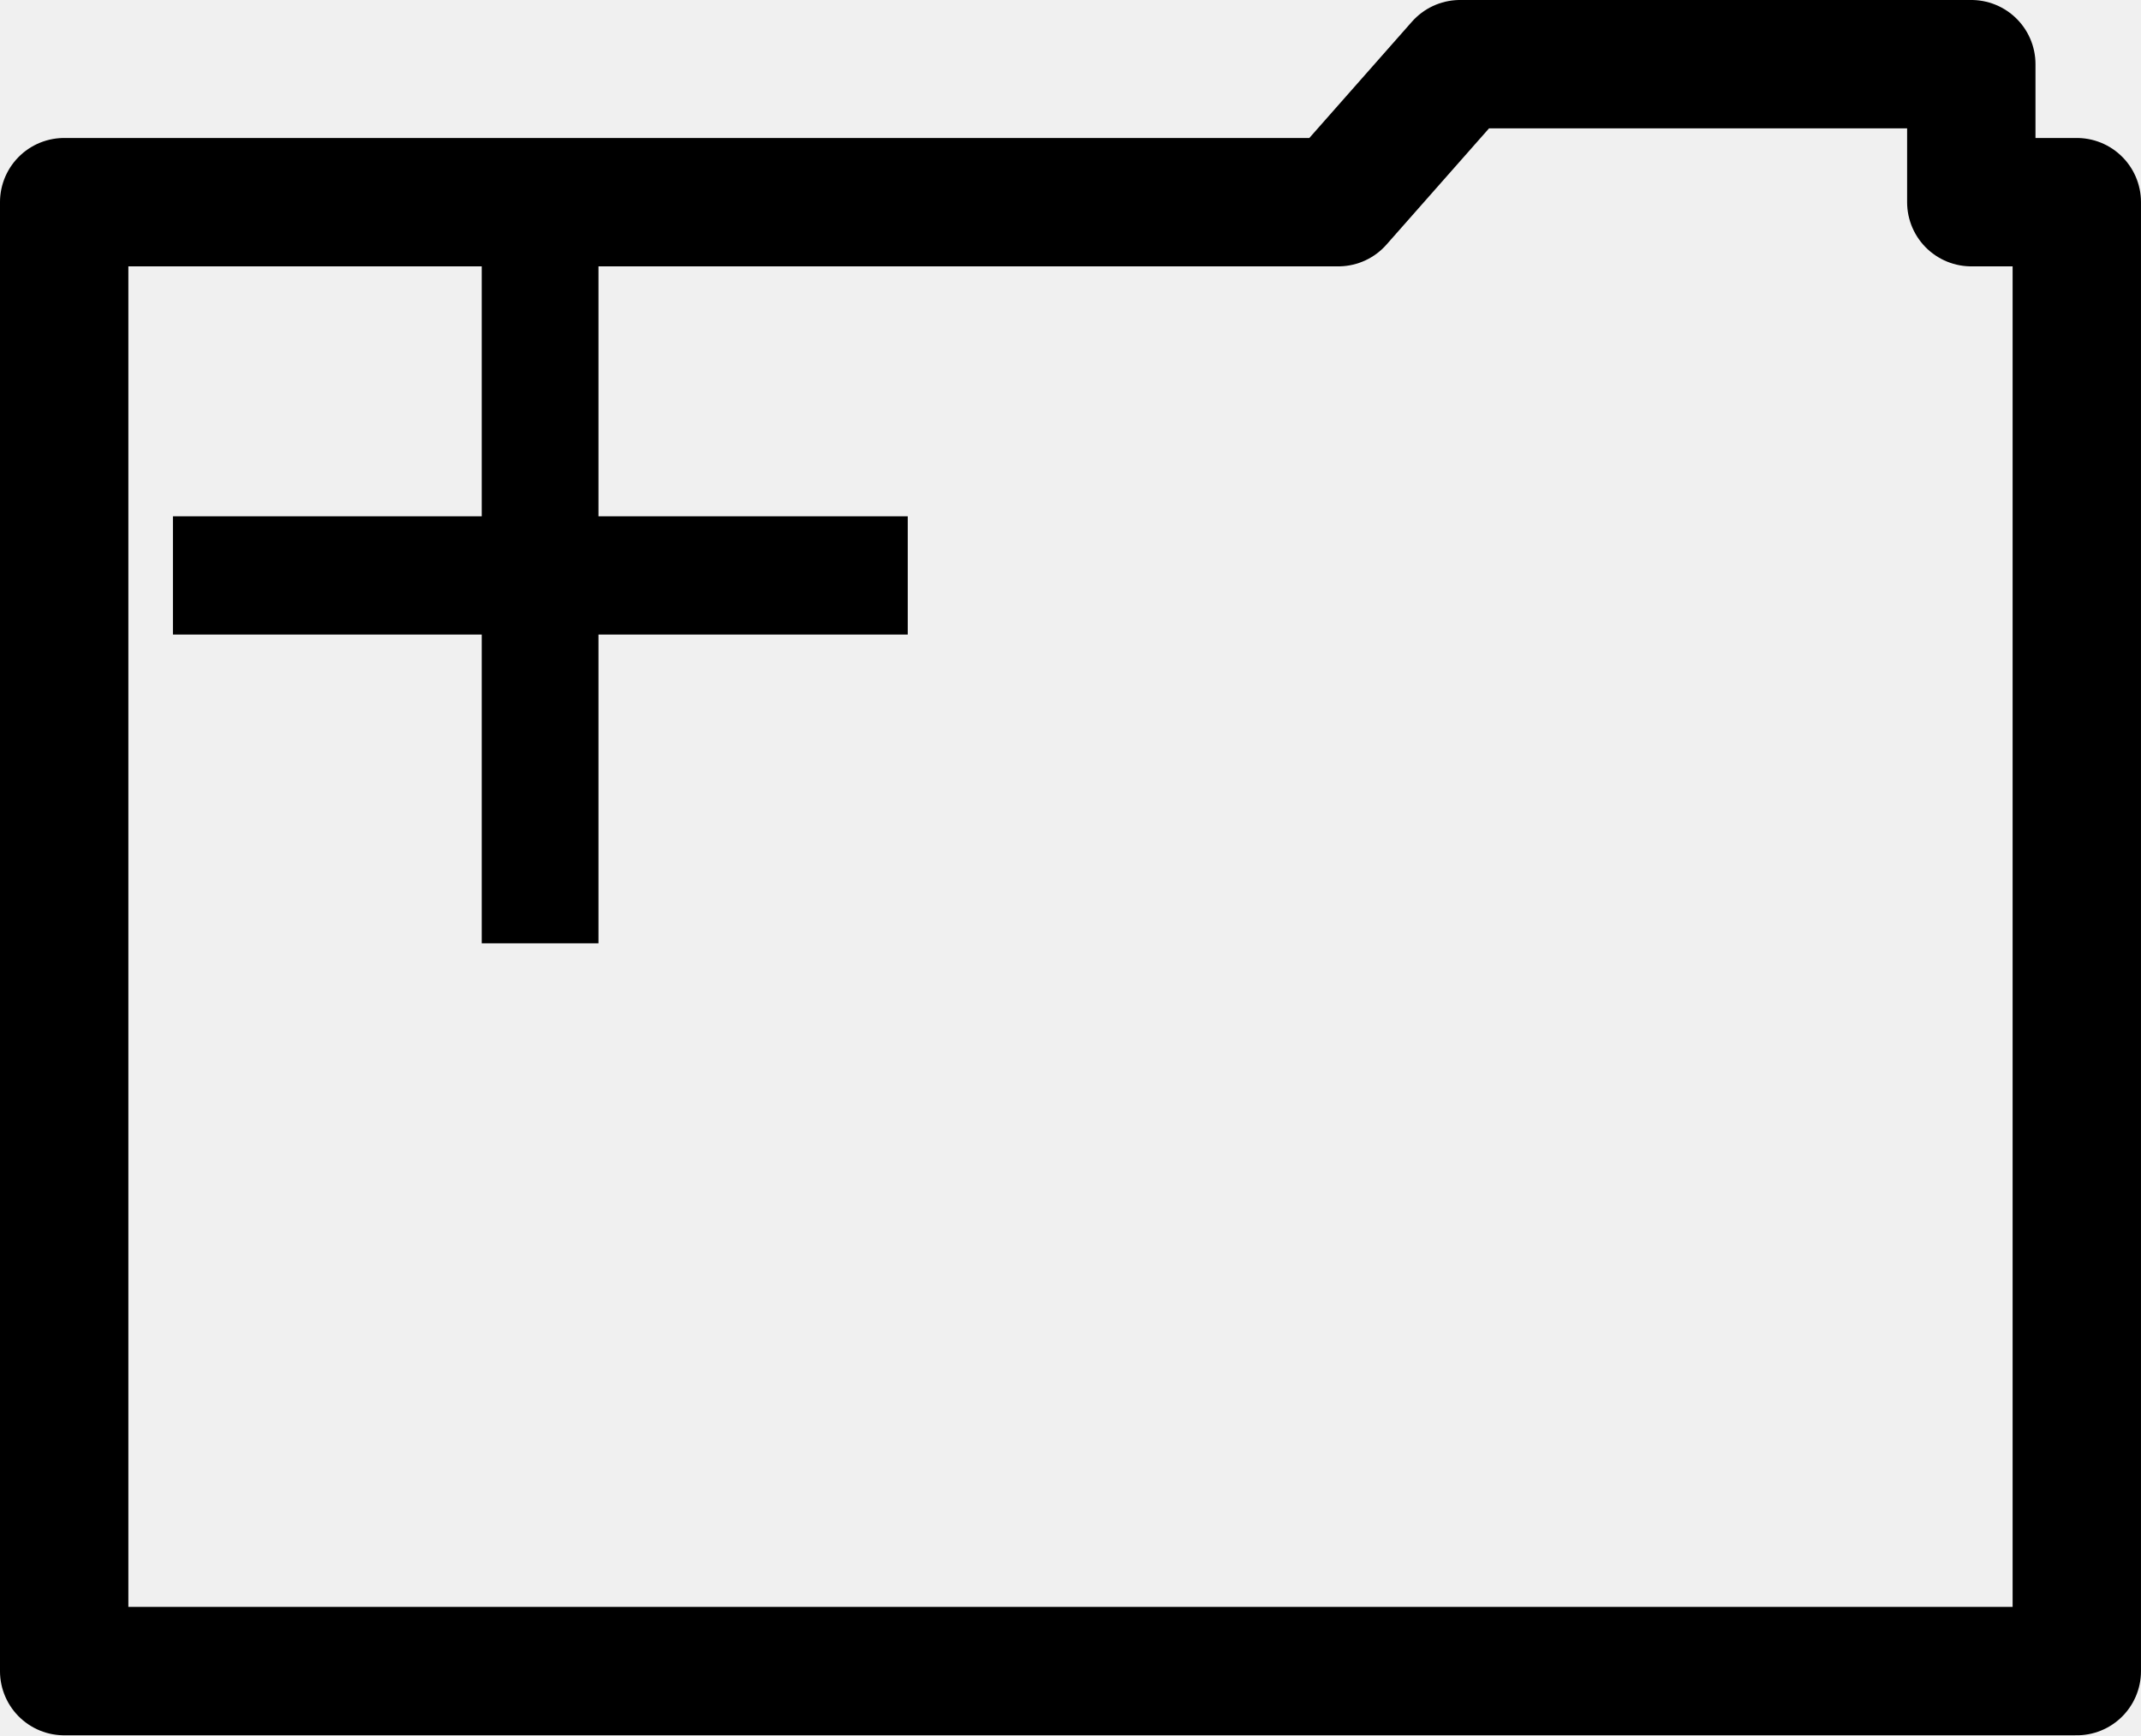
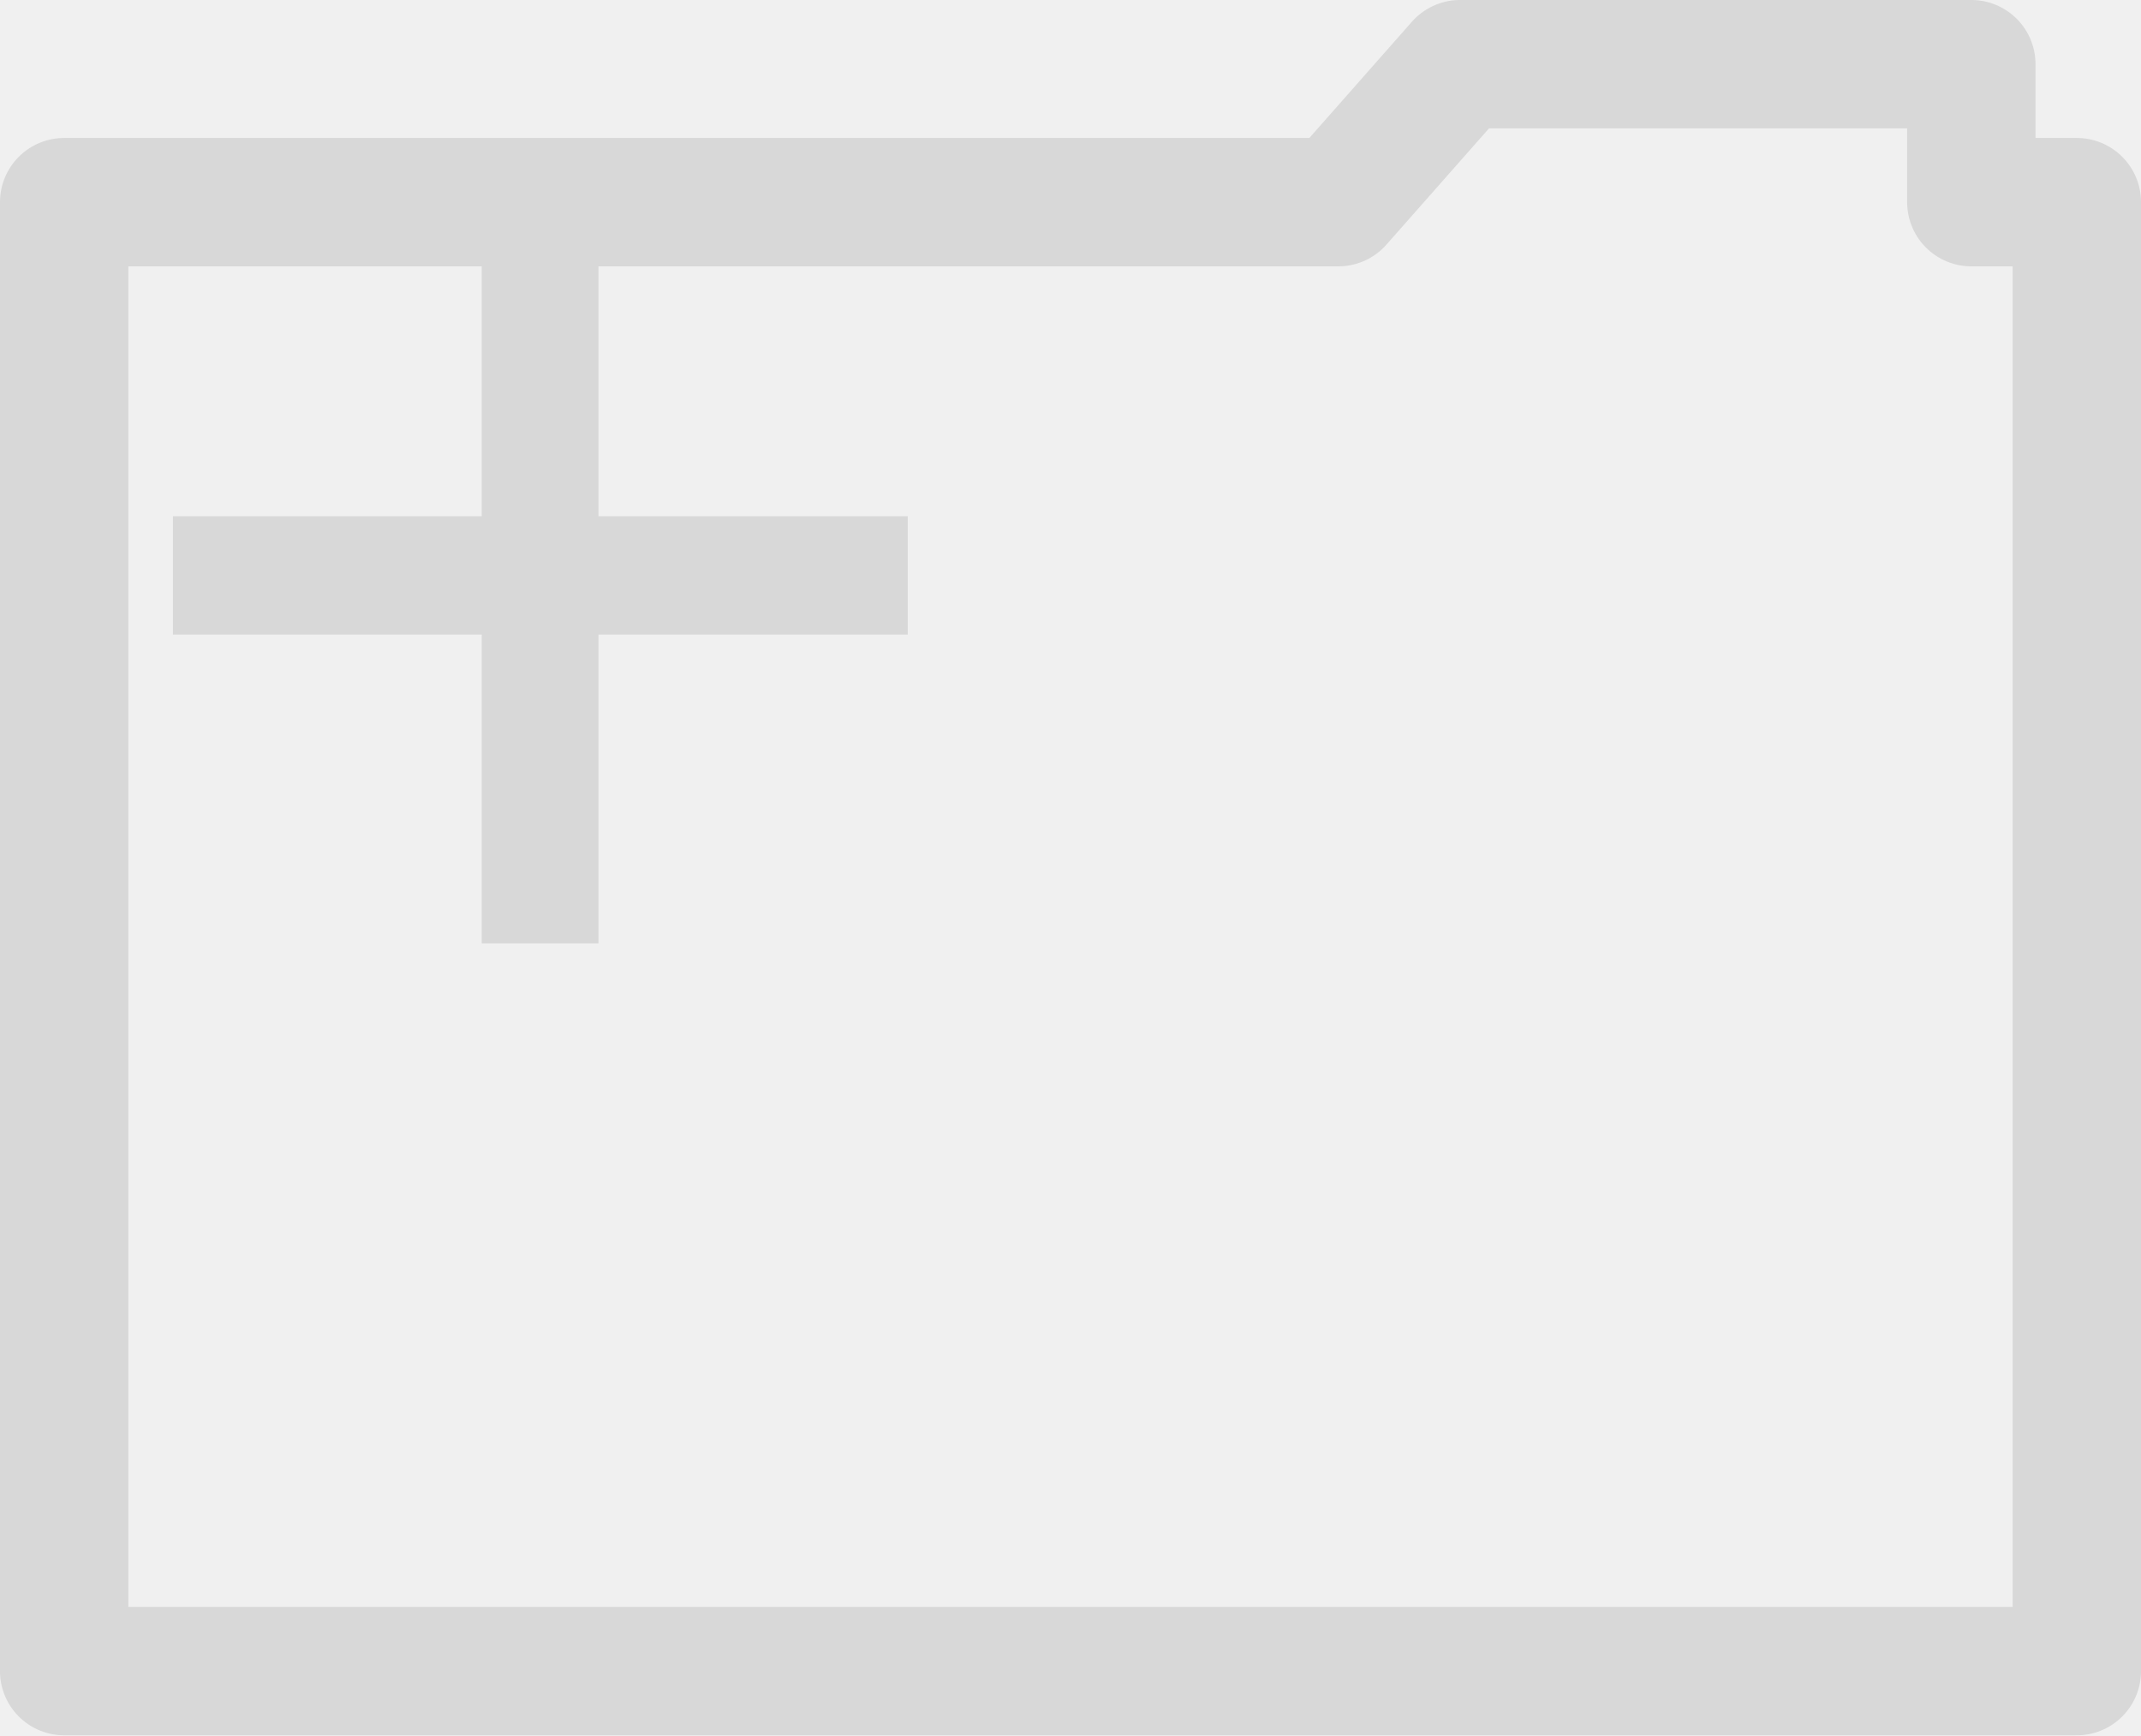
<svg xmlns="http://www.w3.org/2000/svg" width="66.194mm" height="53.649mm" viewBox="0 0 66.194 53.649" version="1.1" id="svg5">
  <defs id="defs2">
    <marker style="overflow:visible" id="Arrow4" refX="0" refY="0" orient="auto-start-reverse" markerWidth="5" markerHeight="6" viewBox="0 0 5 6" preserveAspectRatio="xMidYMid">
      <path style="fill:context-stroke;fill-rule:evenodd;stroke:none" d="m 1,0 -3,3 h -2 l 3,-3 -3,-3 h 2 z" id="path1741" />
    </marker>
  </defs>
-   <g id="layer1" transform="translate(-108.9174,-95.61897)">
-     <g aria-label="h" transform="translate(-1.505453,1.295099)" id="text1162" style="font-size:50.8px;font-family:Calibri;-inkscape-font-specification:Calibri;word-spacing:0.341px;white-space:pre;inline-size:42.623;fill:none;stroke:#000000;stroke-width:0.1;stroke-linejoin:round;paint-order:stroke markers fill;stop-color:#000000">
-       <path d="m 55.96,31.905 -5.953,20.538 q 5.11,-7.317 10.046,-7.317 2.232,0 3.597,1.364 1.364,1.339 1.364,3.646 0,1.984 -0.769,4.39 l -3.125,9.773 q -0.322,0.992 -0.322,1.86 0,0.546 0.273,0.868 0.298,0.298 0.744,0.298 1.017,0 2.183,-1.215 1.836,-1.935 3.324,-5.383 l 1.463,0.471 q -1.563,4.068 -3.894,6.201 -2.307,2.108 -4.341,2.108 -1.612,0 -2.555,-1.067 -0.943,-1.091 -0.943,-3.125 0,-0.992 0.372,-2.158 l 3.125,-9.872 q 0.397,-1.315 0.397,-2.629 0,-1.439 -0.695,-2.208 -0.695,-0.794 -1.761,-0.794 -1.339,0 -3.076,1.191 -2.629,1.836 -4.812,5.184 -2.183,3.324 -3.101,6.697 l -2.257,8.334 -4.167,0.248 9.451,-32.891 q 0.124,-0.422 0.124,-0.843 0,-0.645 -0.645,-0.992 -0.62,-0.347 -2.505,-0.347 H 46.063 l 0.521,-1.86 z" style="font-style:italic;font-family:'Century Schoolbook';-inkscape-font-specification:'Century Schoolbook Italic';fill:#000000;stroke:none;stroke-width:3.969;stroke-dasharray:none" id="path1217" />
-       <path style="fill:#ffffff;fill-opacity:1;stroke:#cecece;stroke-width:1.4;stroke-linejoin:round;stroke-dasharray:none;stroke-opacity:1;marker-start:url(#Arrow4);paint-order:stroke markers fill;stop-color:#000000" d="M 130.473,38.174 V 67.83" id="path291" />
-       <path style="fill:#ffffff;fill-opacity:1;stroke:#cecece;stroke-width:1.4;stroke-linejoin:round;stroke-dasharray:none;stroke-opacity:1;marker-start:url(#Arrow4);paint-order:stroke markers fill;stop-color:#000000" d="M 146.437,66.729 V 37.073" id="path2618" />
-       <path id="rect1" style="fill:none;stroke-width:3.969;stroke-linejoin:round;stroke-dasharray:none;paint-order:stroke markers fill" d="m 155.564,96.308 -3.764,4.266 c -4.586,0 -39.393,0 -39.393,0 v 45.414 h 62.225 v -45.414 h -3.262 v -4.266 z" />
-       <text xml:space="preserve" style="font-size:44.03px;line-height:normal;font-family:Consolas;-inkscape-font-specification:Consolas;text-decoration-color:#000000;fill:#000000;fill-opacity:1;stroke:none;stroke-width:8.845;stroke-linejoin:round;stroke-dasharray:none;paint-order:stroke markers fill" x="113.88" y="125.911" id="text2">
-         <tspan id="tspan2" style="font-size:44.03px;fill:#000000;fill-opacity:1;stroke:none;stroke-width:8.845" x="113.88" y="125.911">+</tspan>
-       </text>
-     </g>
-   </g>
+   <path id="rect1" style="font-size:50.8px;font-family:Calibri;-inkscape-font-specification:Calibri;word-spacing:0.341px;white-space:pre;inline-size:42.623;fill:none;stroke:#d8d8d8;stroke-width:3.969;stroke-linejoin:round;stroke-dasharray:none;paint-order:stroke markers fill;stroke-opacity:1" d="m 45.141,1.984 -3.764,4.266 c -4.586,0 -39.393,0 -39.393,0 v 45.414 H 64.21 V 6.25 H 60.948 V 1.984 Z" />
+   <text xml:space="preserve" style="font-size:44.03px;line-height:normal;font-family:Consolas;-inkscape-font-specification:Consolas;text-decoration-color:#000000;word-spacing:0.341px;white-space:pre;inline-size:42.623;fill:#d8d8d8;fill-opacity:1;stroke:none;stroke-width:8.845;stroke-linejoin:round;stroke-dasharray:none;paint-order:stroke markers fill" x="113.88" y="125.911" id="text2" transform="translate(-110.4228,-94.32387)">
+     <tspan x="113.88" y="125.911" id="tspan1">+</tspan>
+   </text>
</svg>
